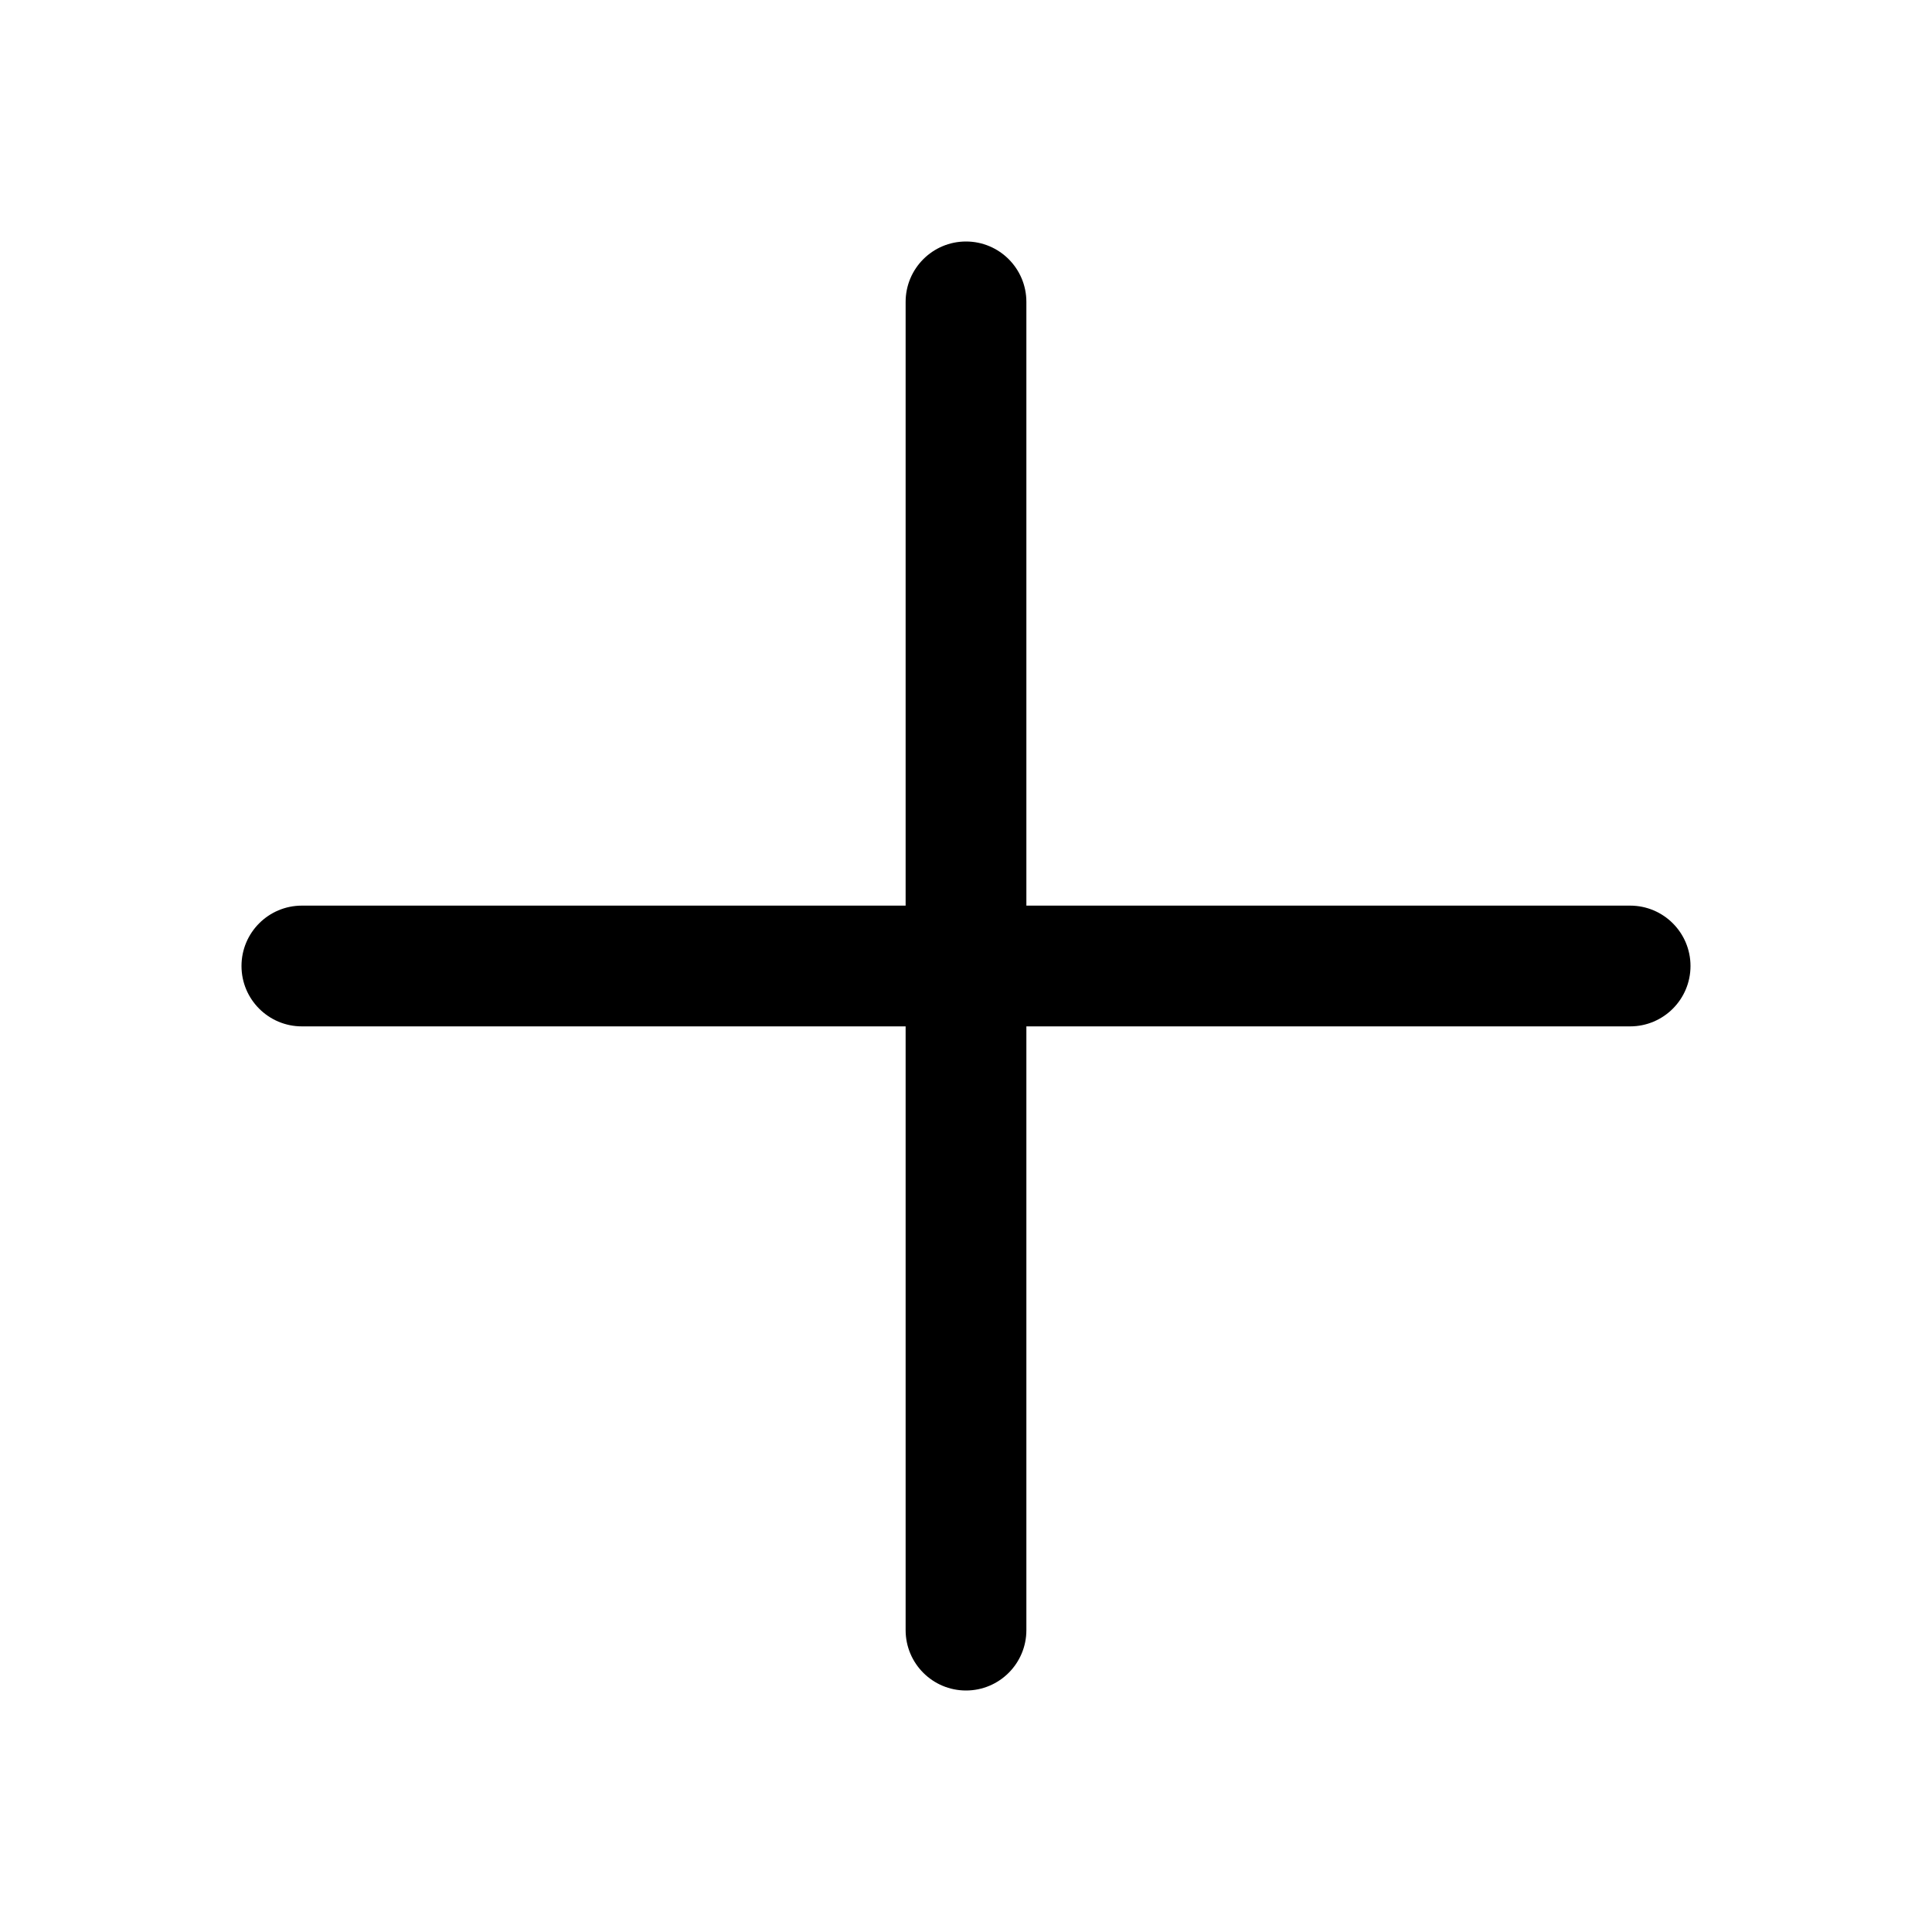
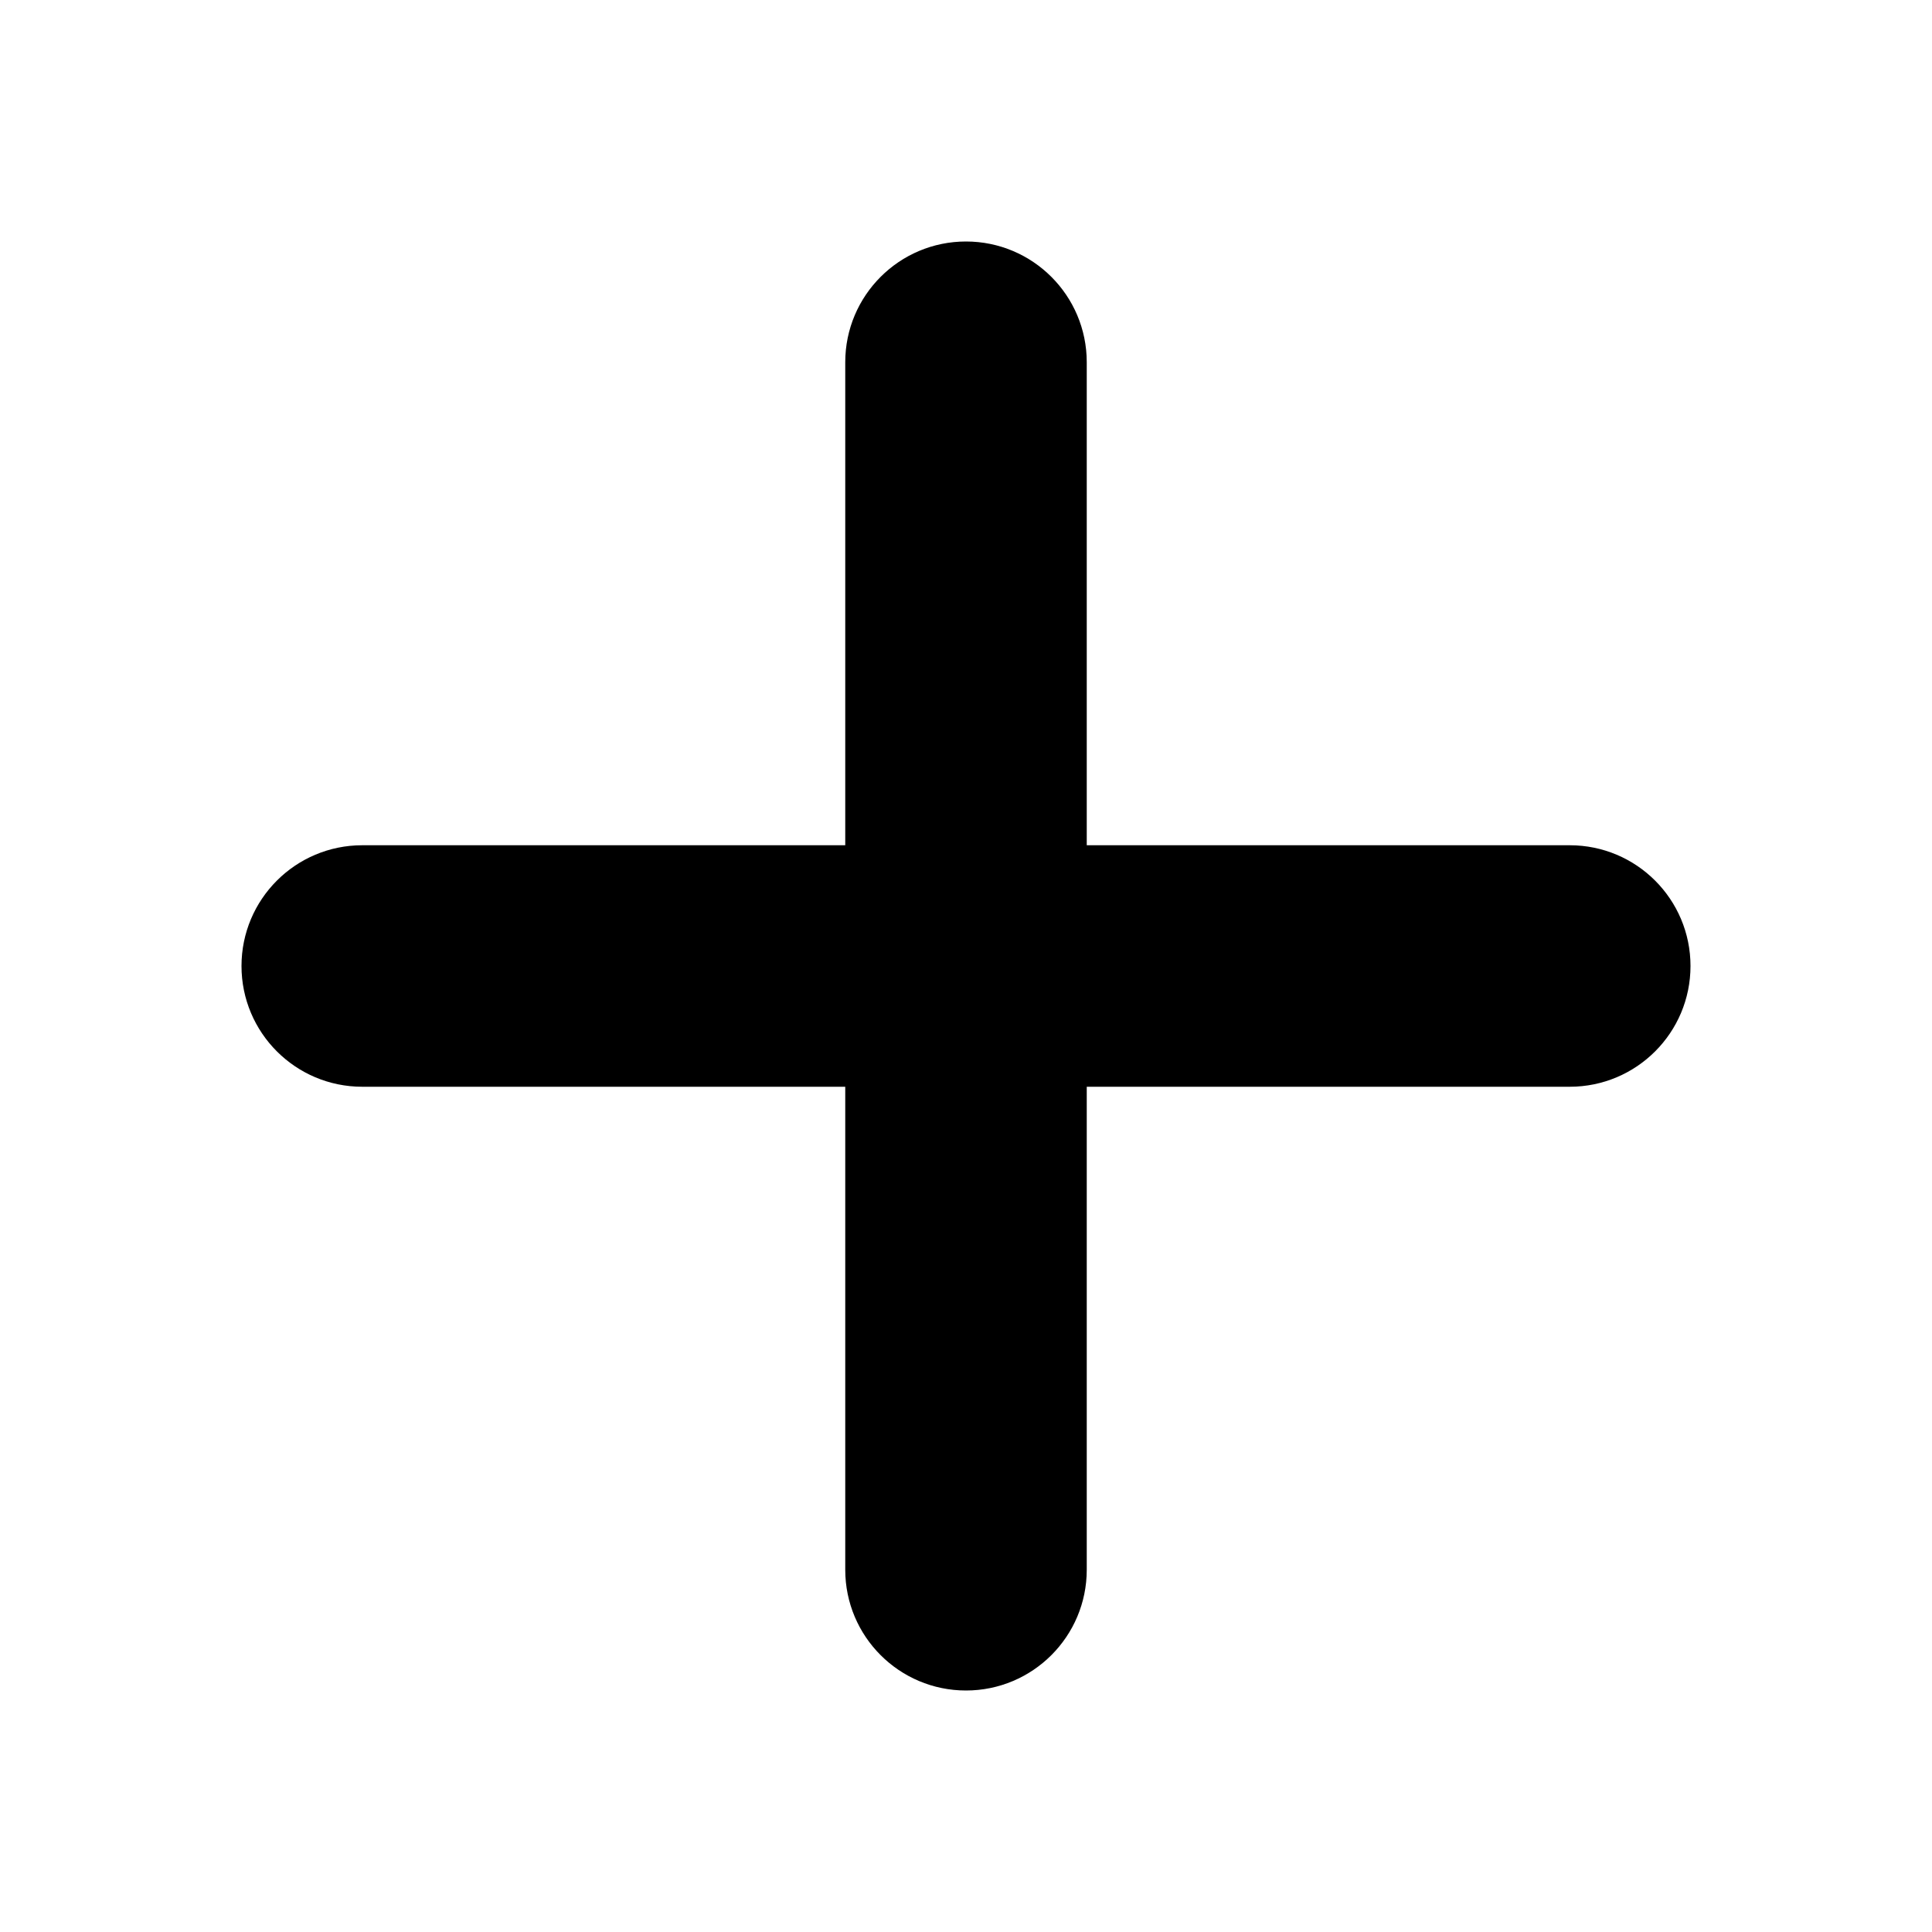
- <svg xmlns="http://www.w3.org/2000/svg" width="16" height="16" fill="currentColor" class="bi bi-plus-lg" viewBox="0 0 16 16">
-   <path fill-rule="evenodd" d="M8 2a.5.5 0 0 1 .5.5v5h5a.5.5 0 0 1 0 1h-5v5a.5.5 0 0 1-1 0v-5h-5a.5.5 0 0 1 0-1h5v-5A.5.5 0 0 1 8 2" />
+ <svg xmlns="http://www.w3.org/2000/svg" width="16" height="16" fill="currentColor" viewBox="0 0 16 16">
+   <path d="M8 2a1 1 0 0 1 1 1v4h4a1 1 0 0 1 0 2H9v4a1 1 0 0 1-2 0V9H3a1 1 0 0 1 0-2h4V3a1 1 0 0 1 1-1" />
</svg>
